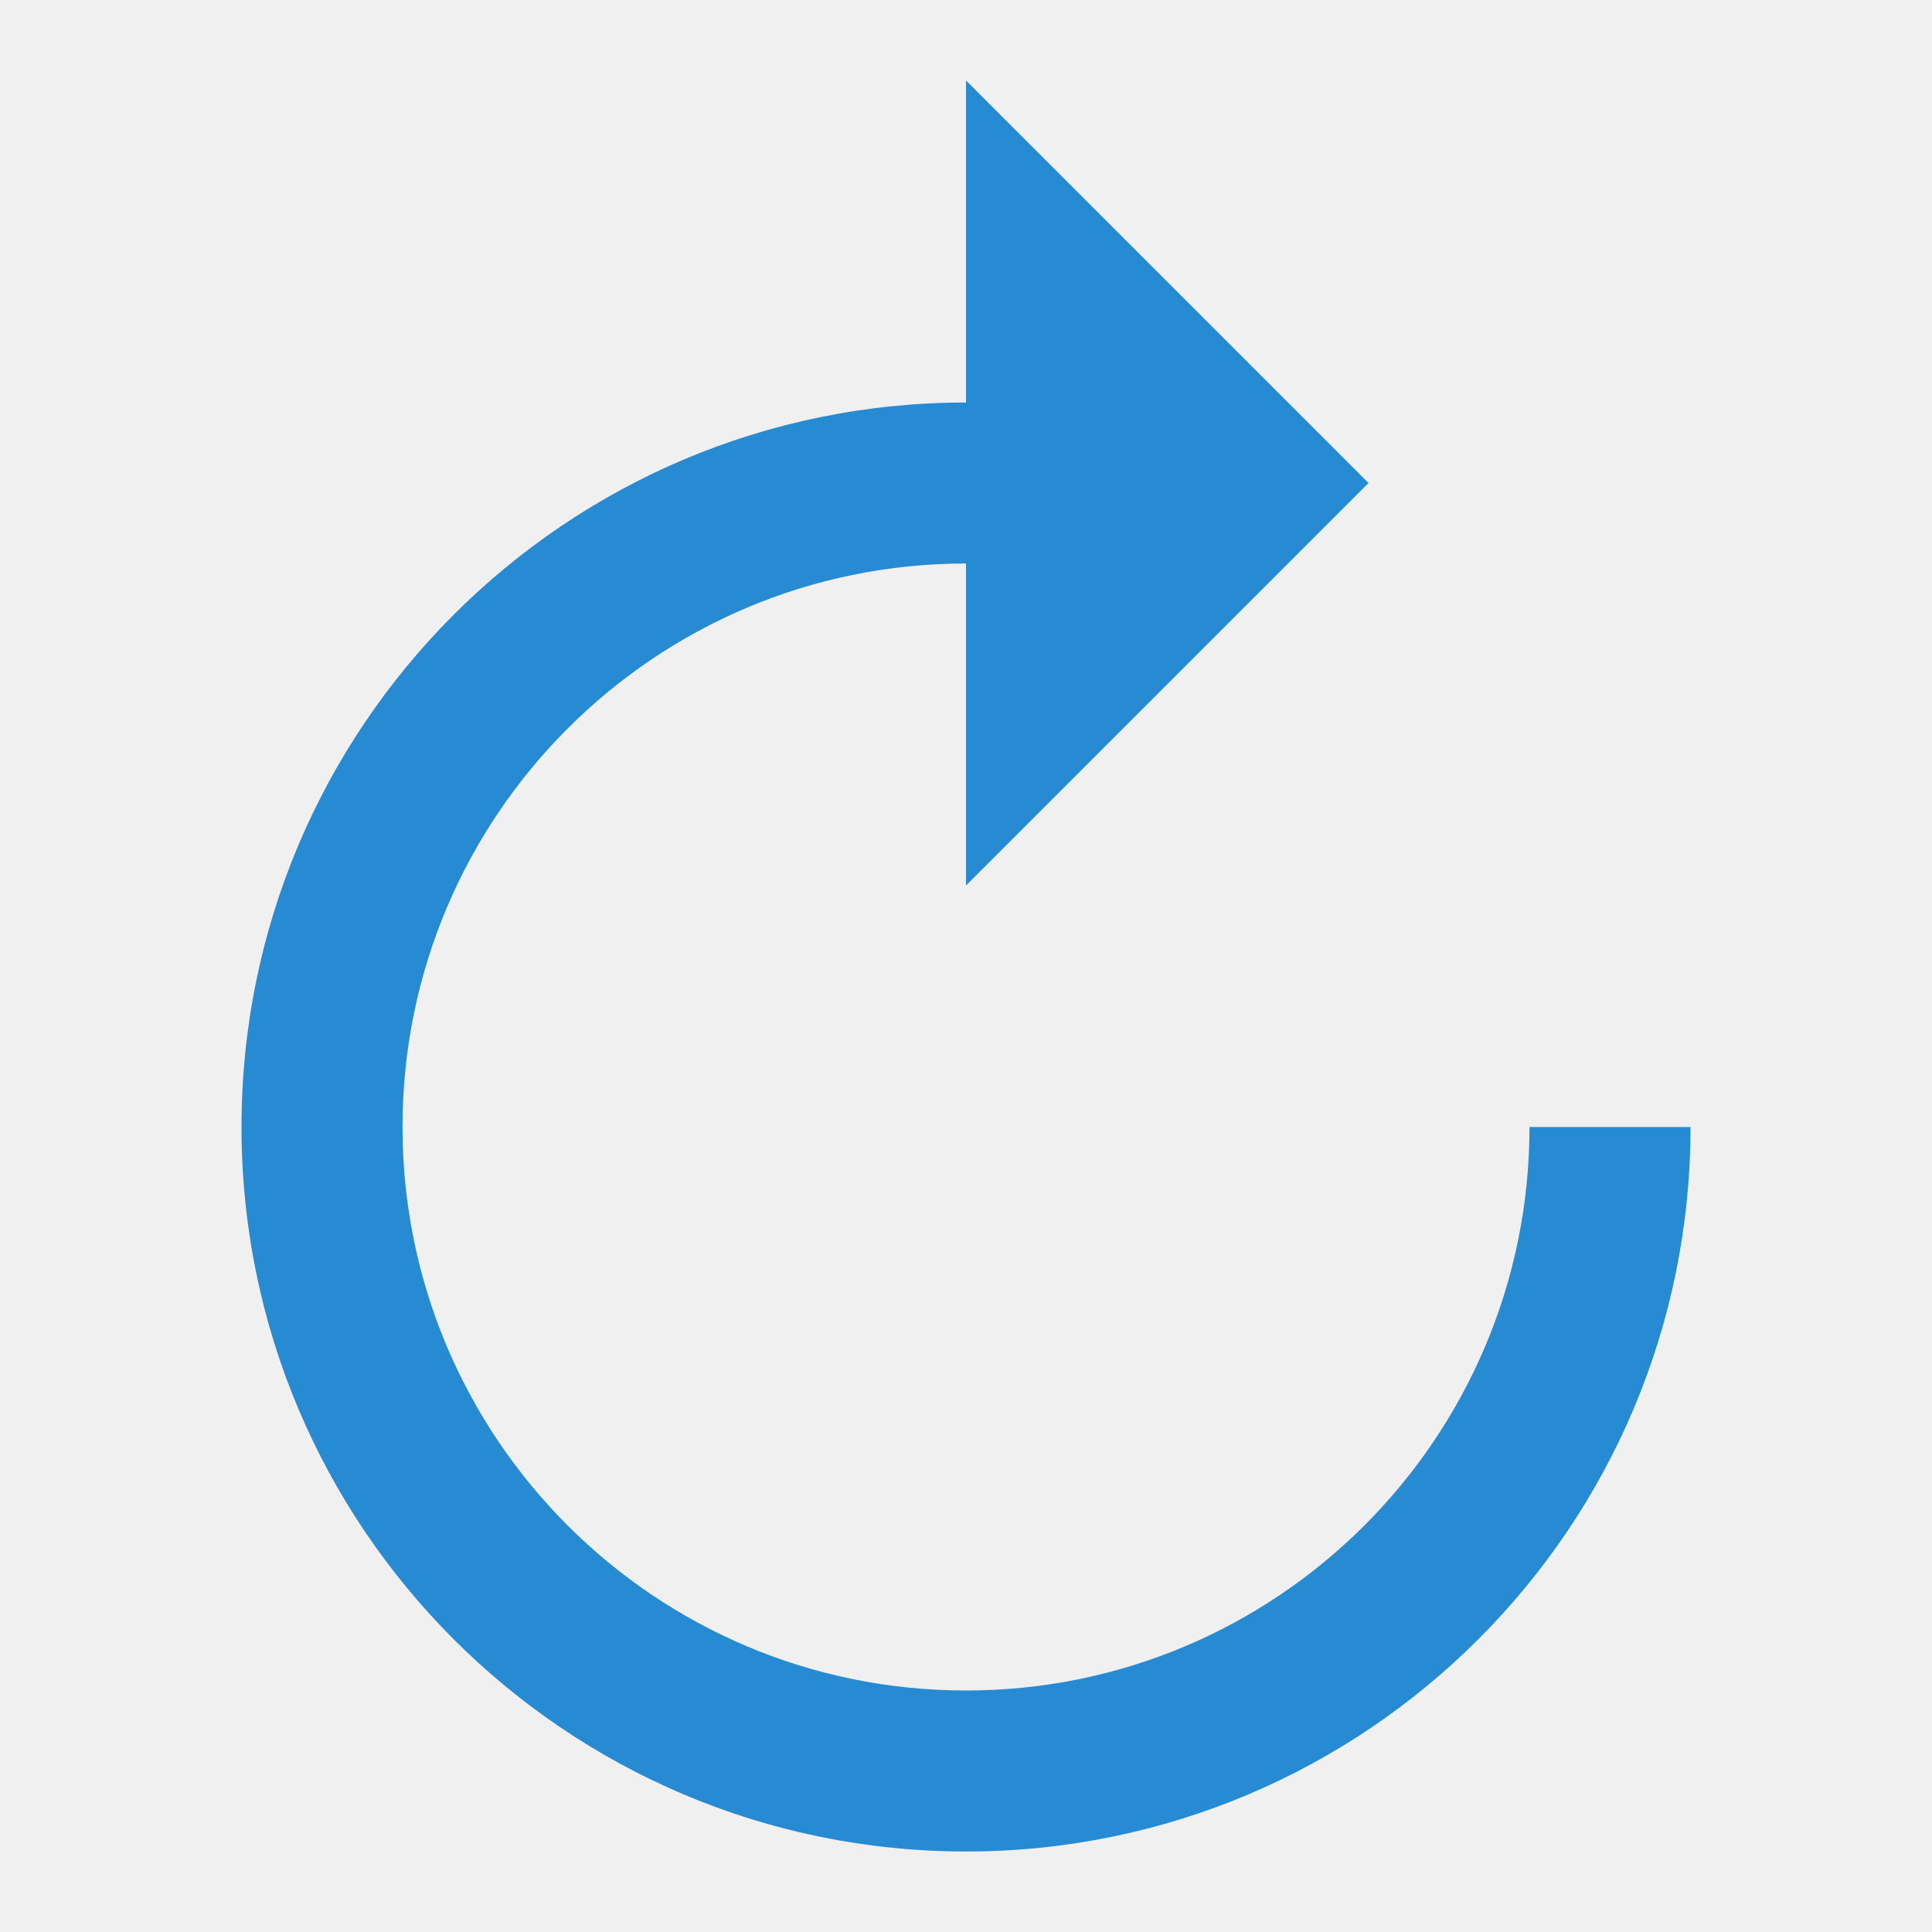
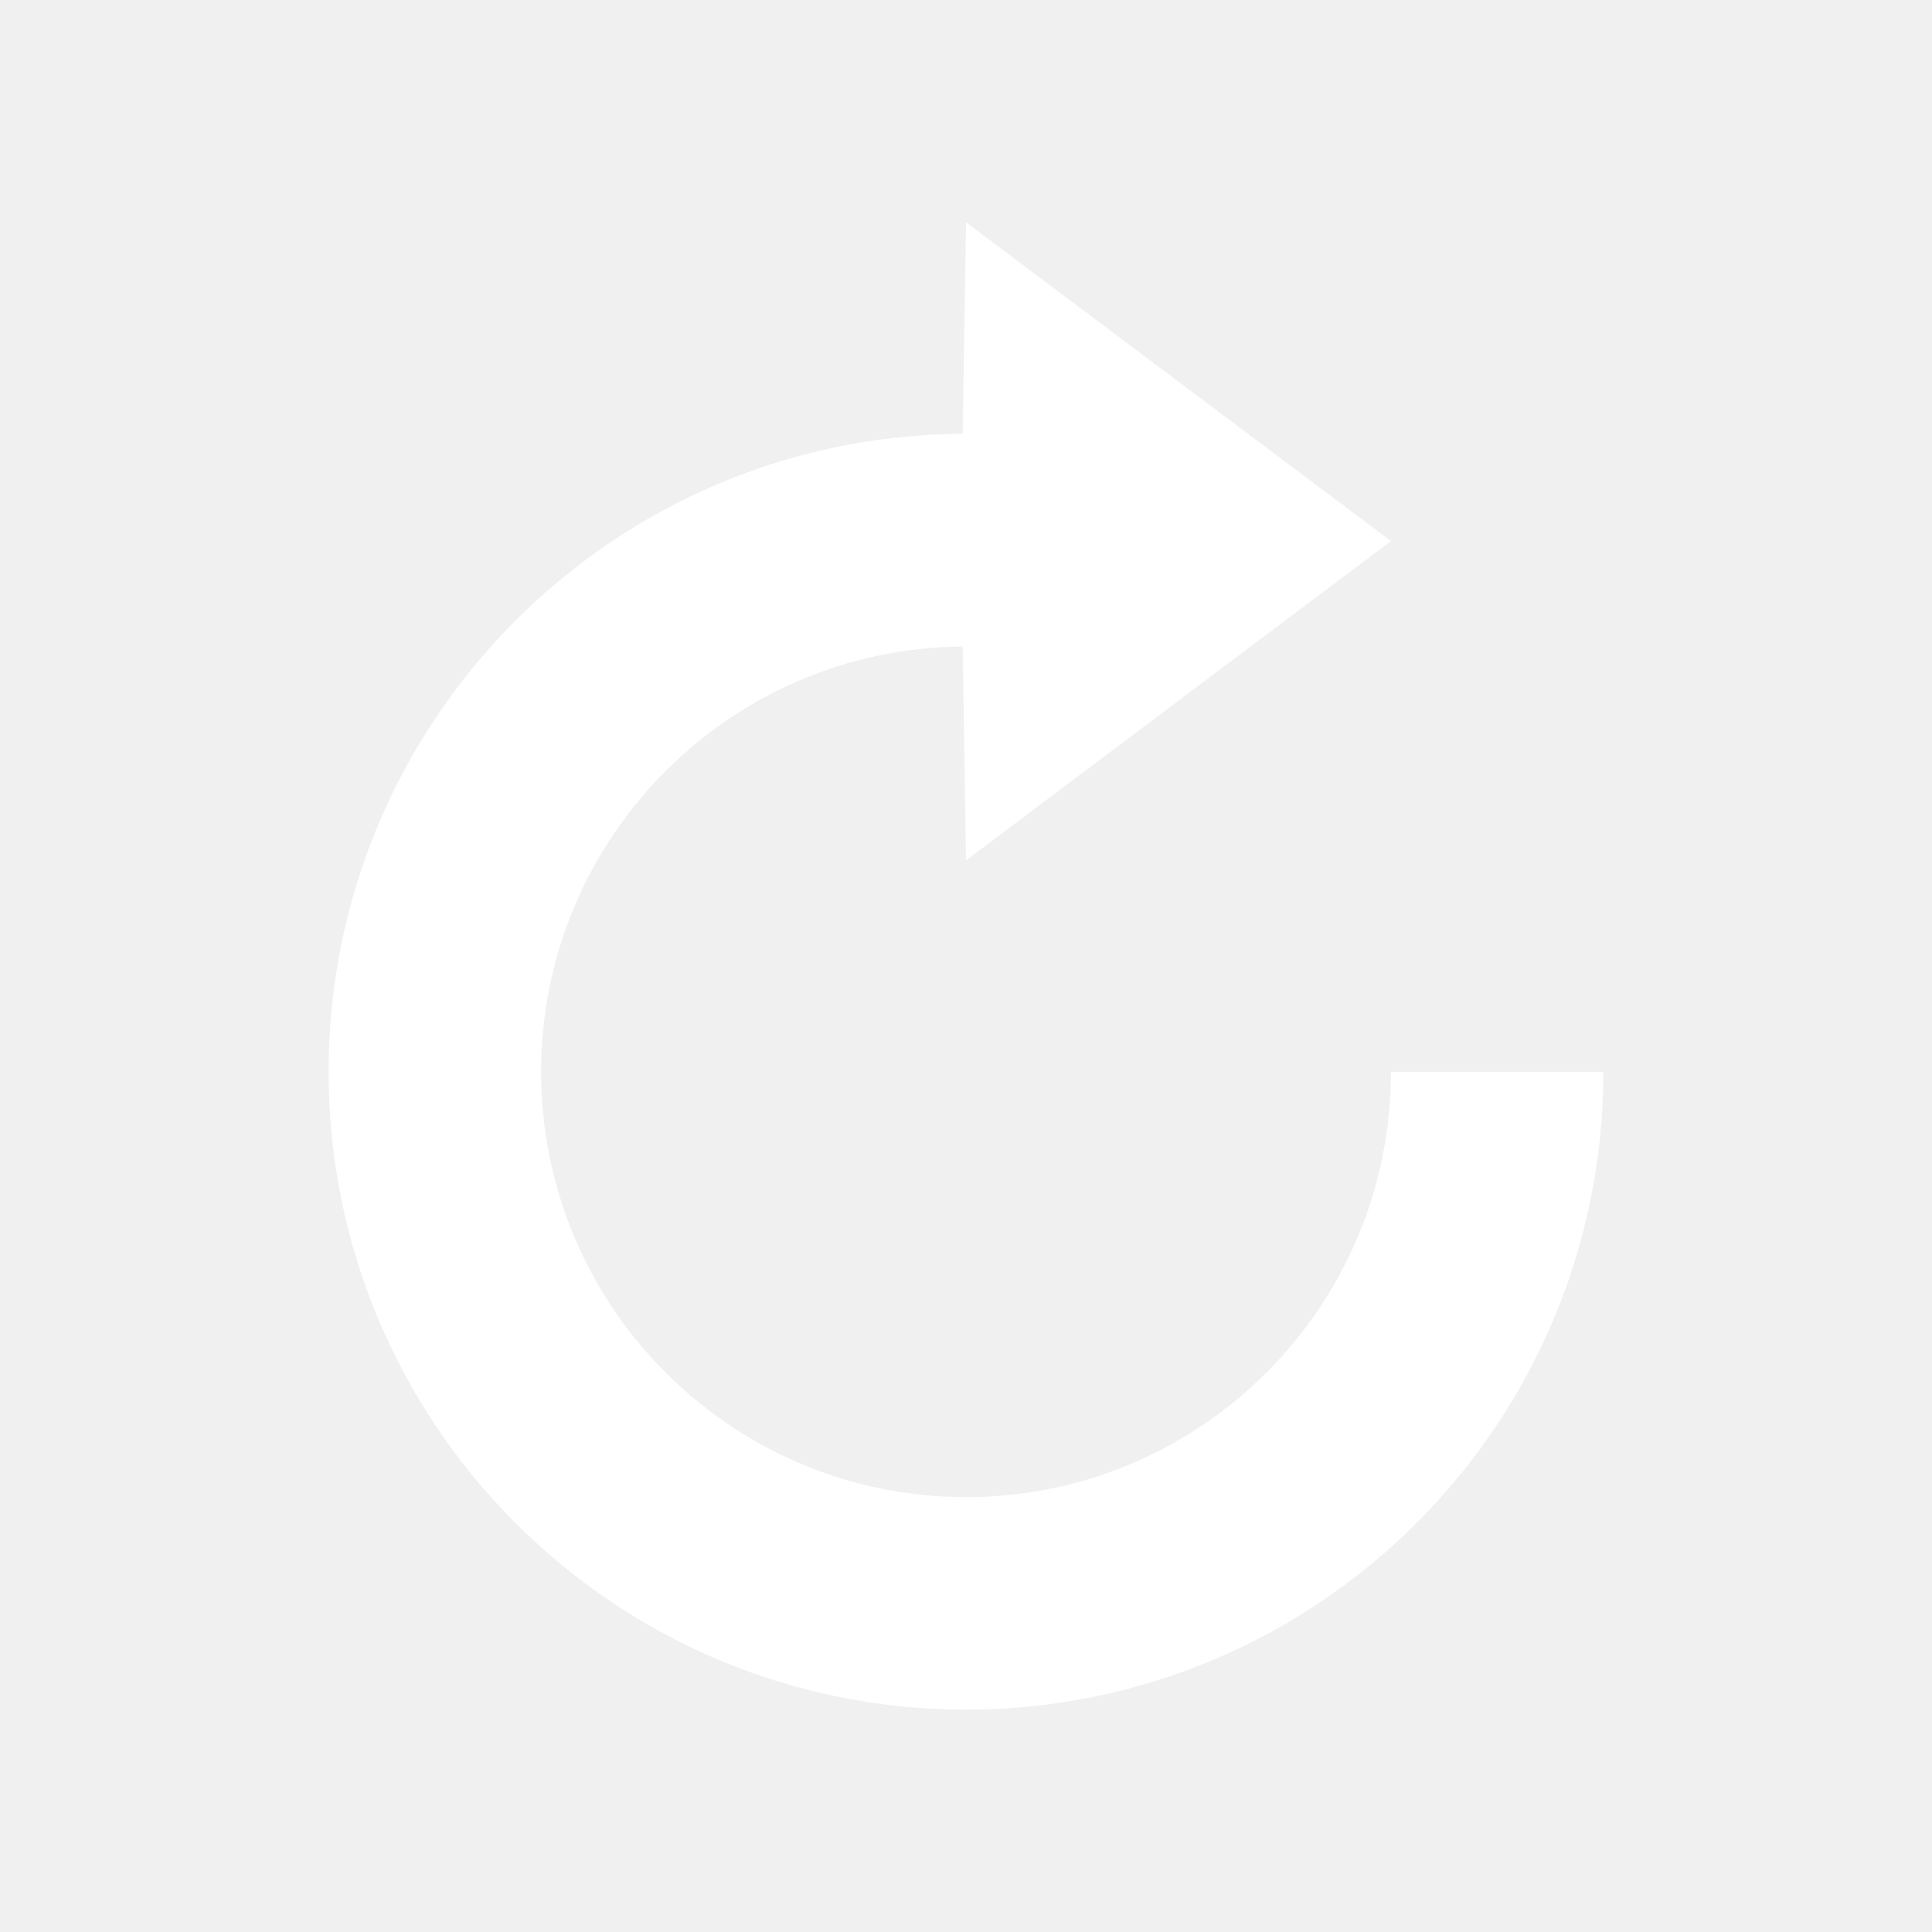
- <svg xmlns="http://www.w3.org/2000/svg" width="48" height="48" viewBox="0 0 48 48">
-   <g style="fill:#268bd2">
-     <path style="fill-rule:evenodd" d="M 6 28 C 6 18.059 14.059 10 24 10 L 24 14 C 16.27 14 10 20.27 10 28 C 10 35.73 16.27 42 24 42 C 31.73 42 38 35.73 38 28 L 42 28 C 42 37.941 33.941 46 24 46 C 14.059 46 6 37.941 6 28 Z " />
-     <path d="M 24 2 L 24 22 L 34 12 Z " />
-   </g>
+ <svg xmlns="http://www.w3.org/2000/svg" width="48" height="48" viewBox="0 0 48 48" id="svg2" version="1.1">
+   <defs id="defs12" />
+   <path style="fill:#ffffff;fill-opacity:1;fill-rule:evenodd" d="m 39.835,26.629 c 0,8.753 -7.088,15.846 -15.835,15.846 -8.748,0 -15.835,-7.093 -15.835,-15.846 0,-8.727 7.047,-15.804 15.753,-15.851 L 24,5.525 34.557,13.443 24,21.376 23.918,16.062 c -5.794,0.046 -10.474,4.758 -10.474,10.567 0,5.835 4.727,10.567 10.557,10.567 5.83,0 10.557,-4.732 10.557,-10.567 z" id="path4" />
</svg>
